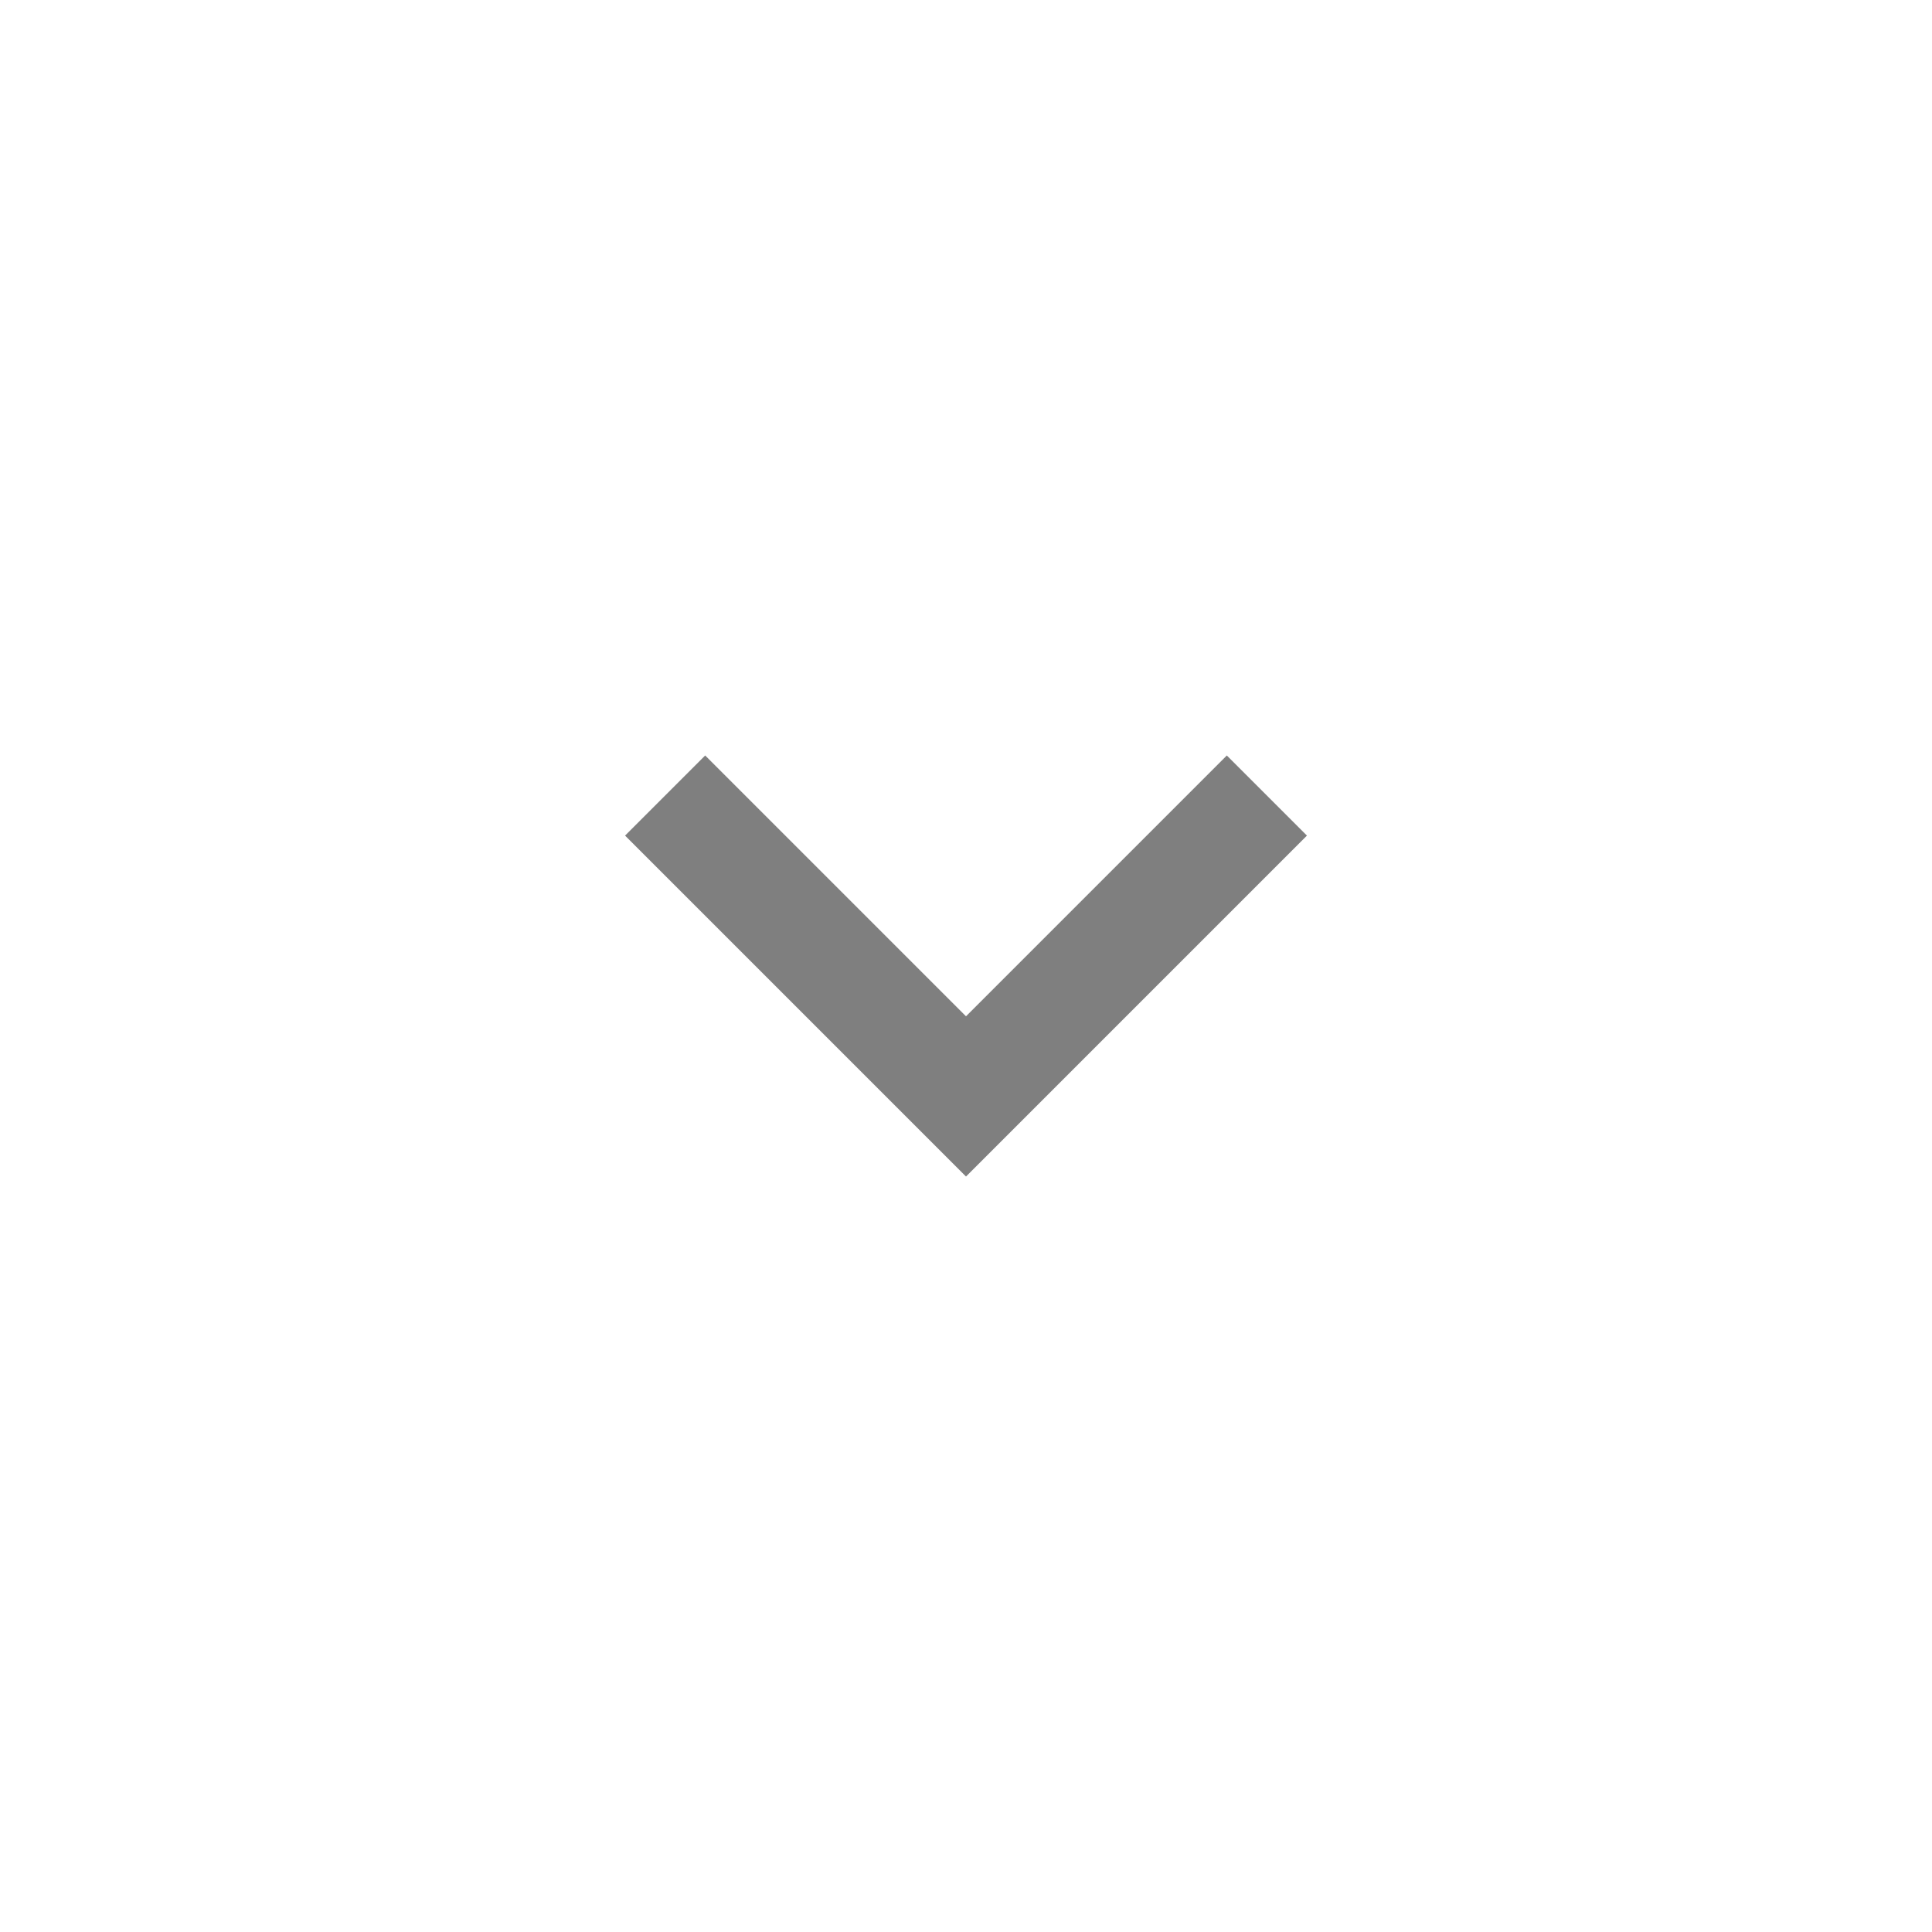
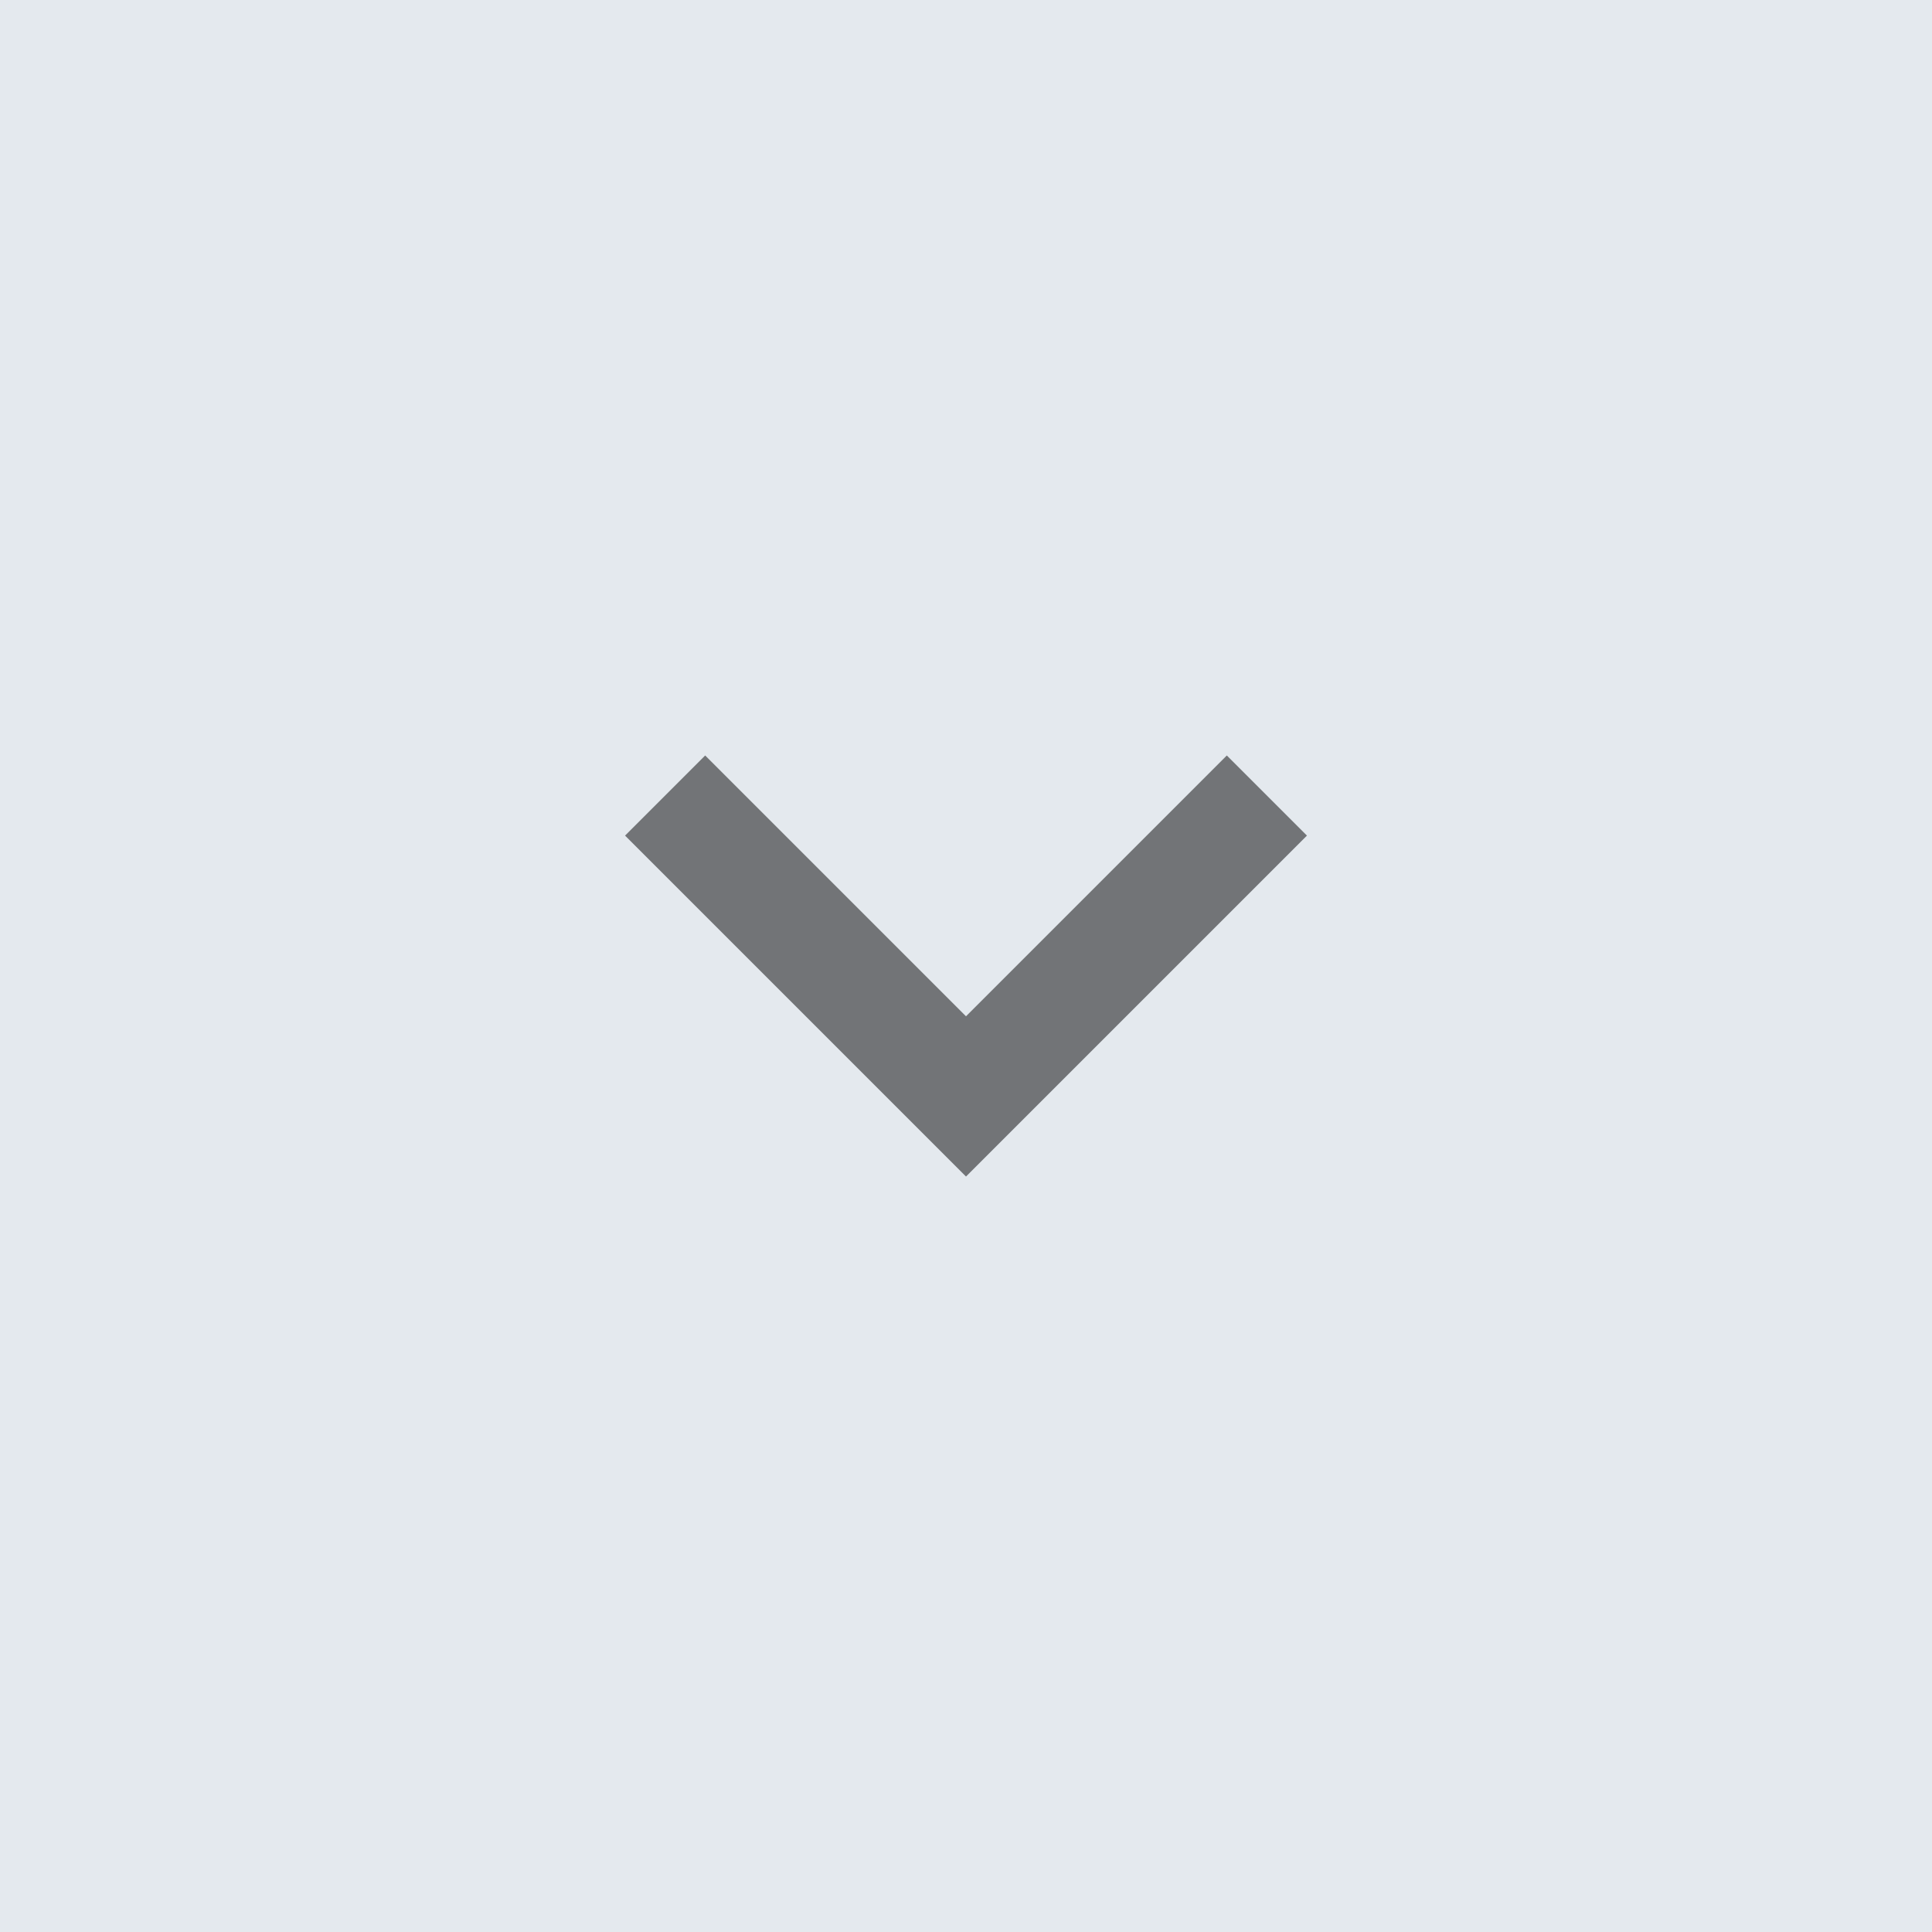
<svg xmlns="http://www.w3.org/2000/svg" id="svg12" version="1.1" viewBox="0 0 34 34" height="34" width="34">
  <defs id="defs16" />
-   <rect style="fill:#ffffff;fill-opacity:1;stroke-width:1.125" id="rect2" fill="#E0E0E0" height="36" width="36" x="-1" y="-1" />
+   <rect style="fill:#e4e9ee;fill-opacity:1;stroke-width:1.125" id="rect2" fill="#E0E0E0" height="36" width="36" x="-1" y="-1" />
  <path d="m 11,14.705 1.41,-1.41 4.59,4.59 4.59,-4.59 1.41,1.41 -6,6 z" id="path62" style="opacity:0.5;fill:#000000" />
</svg>
